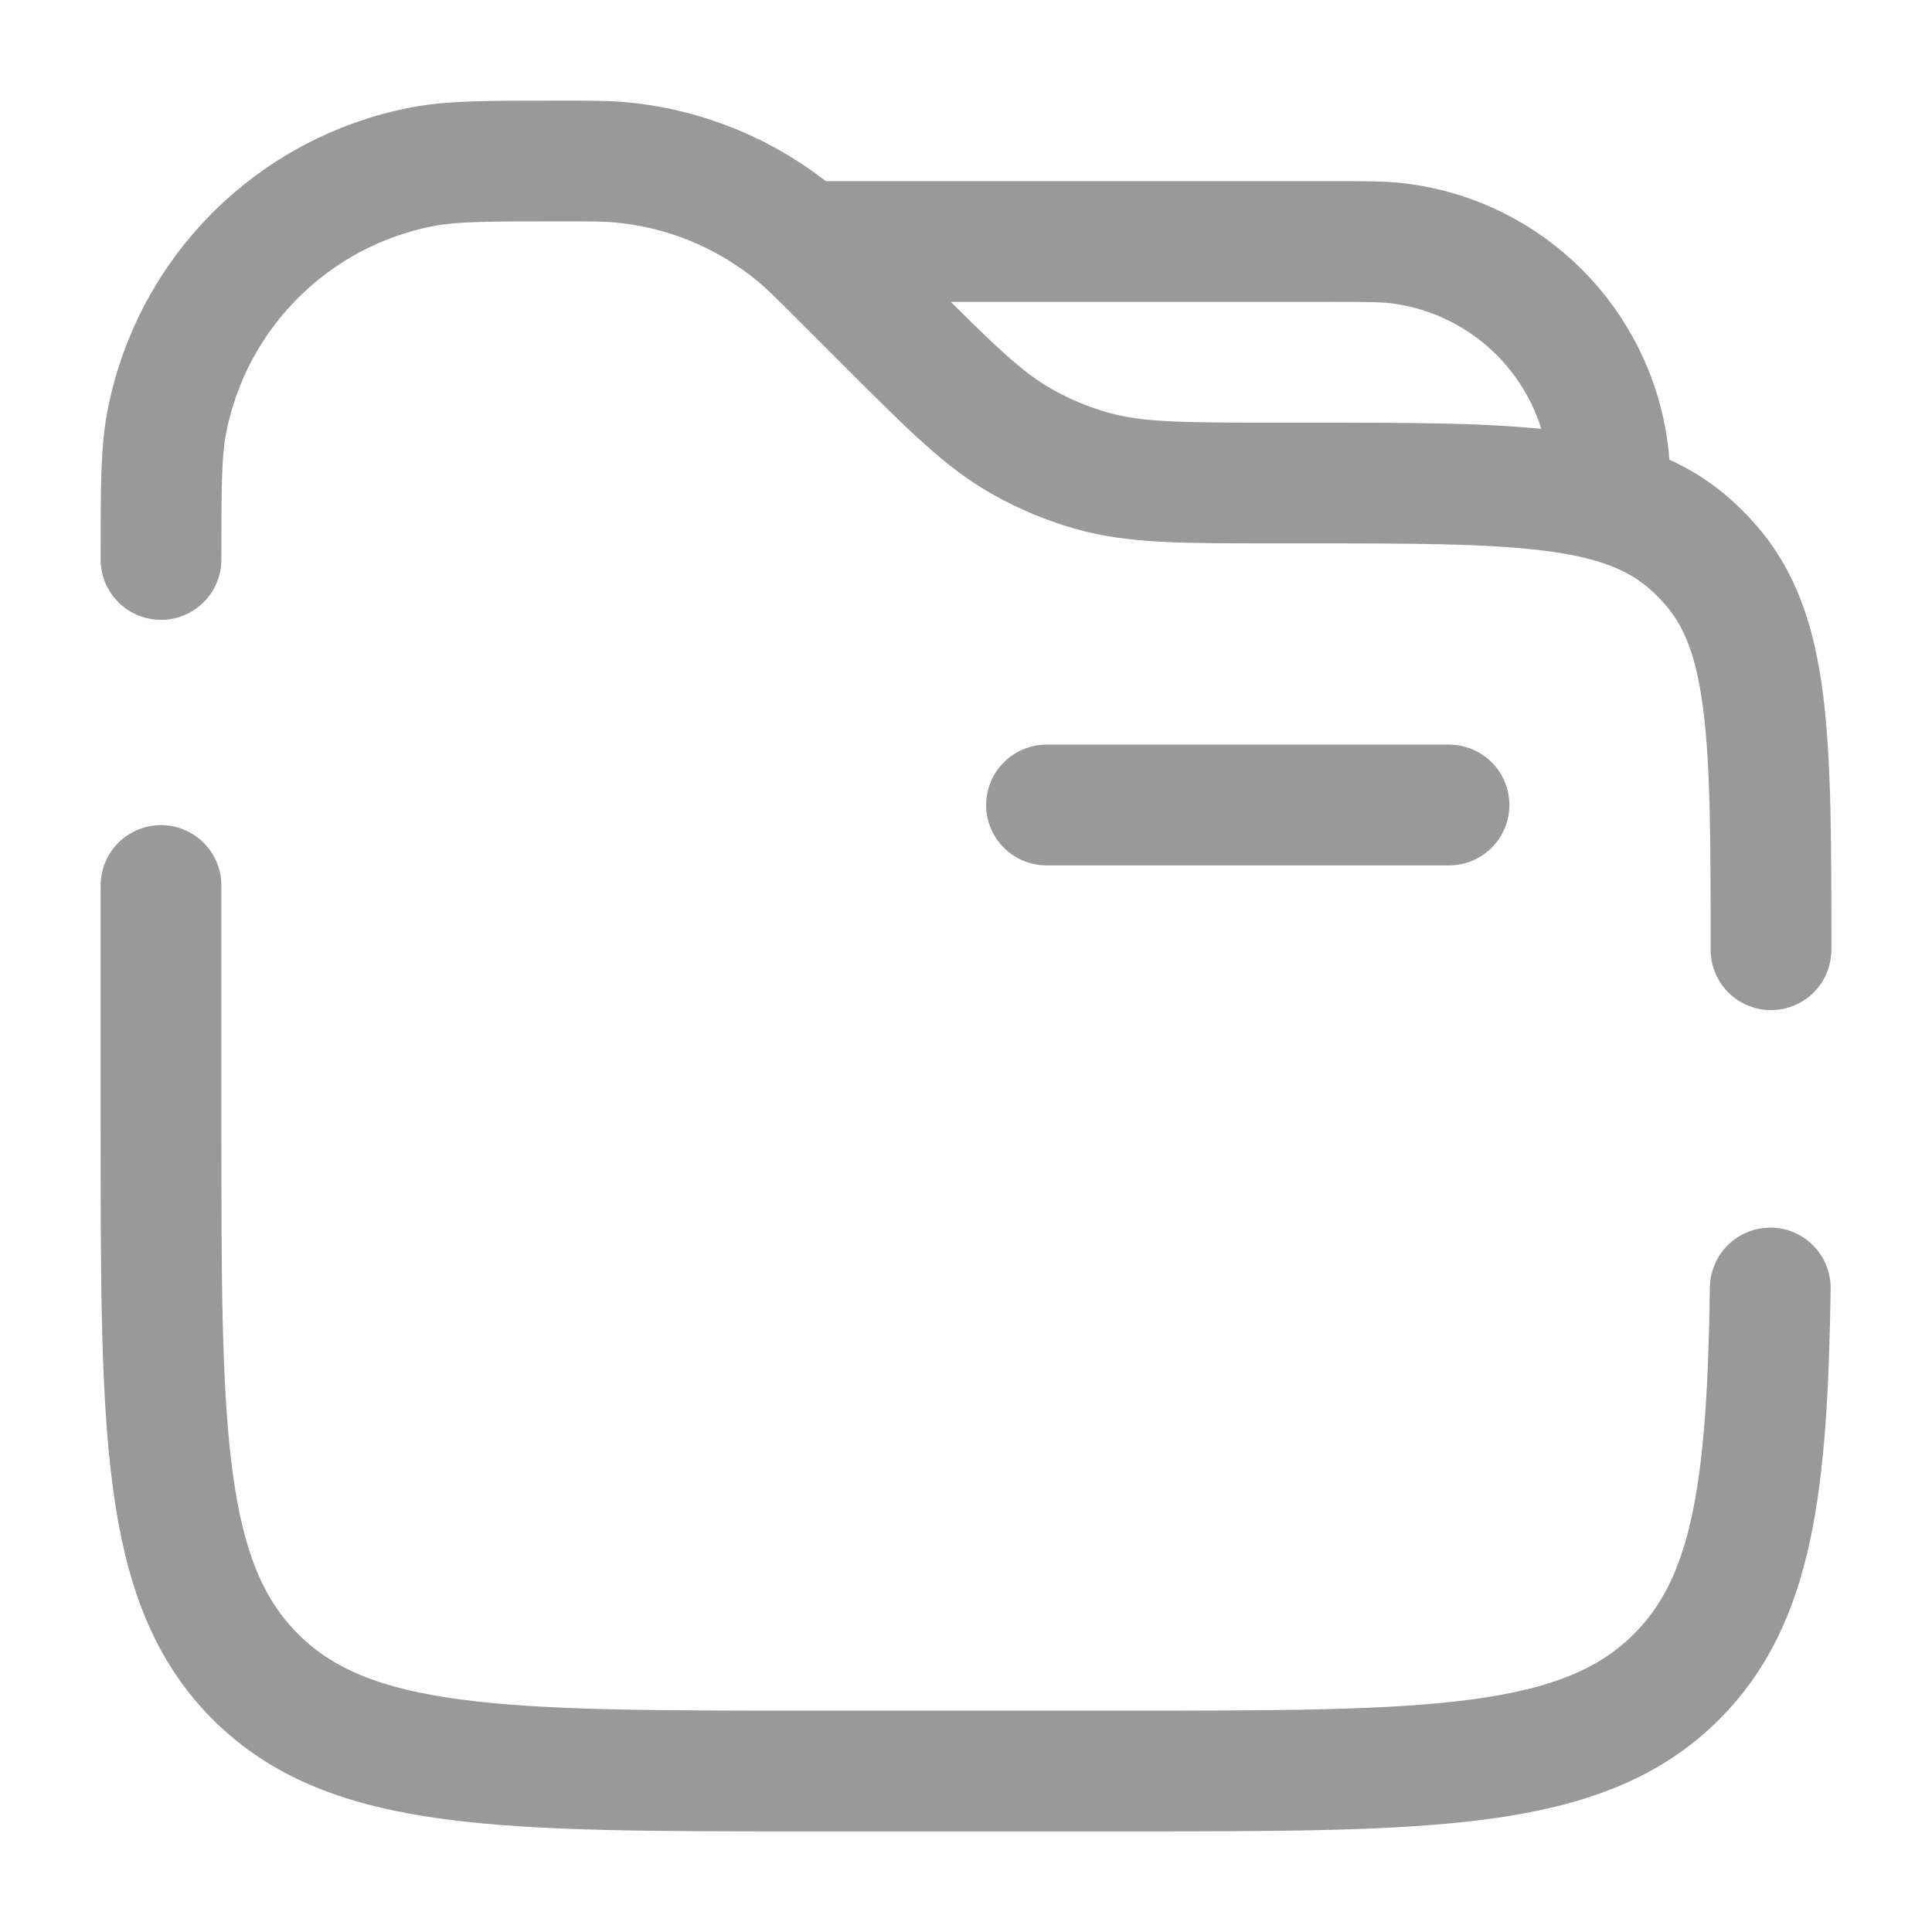
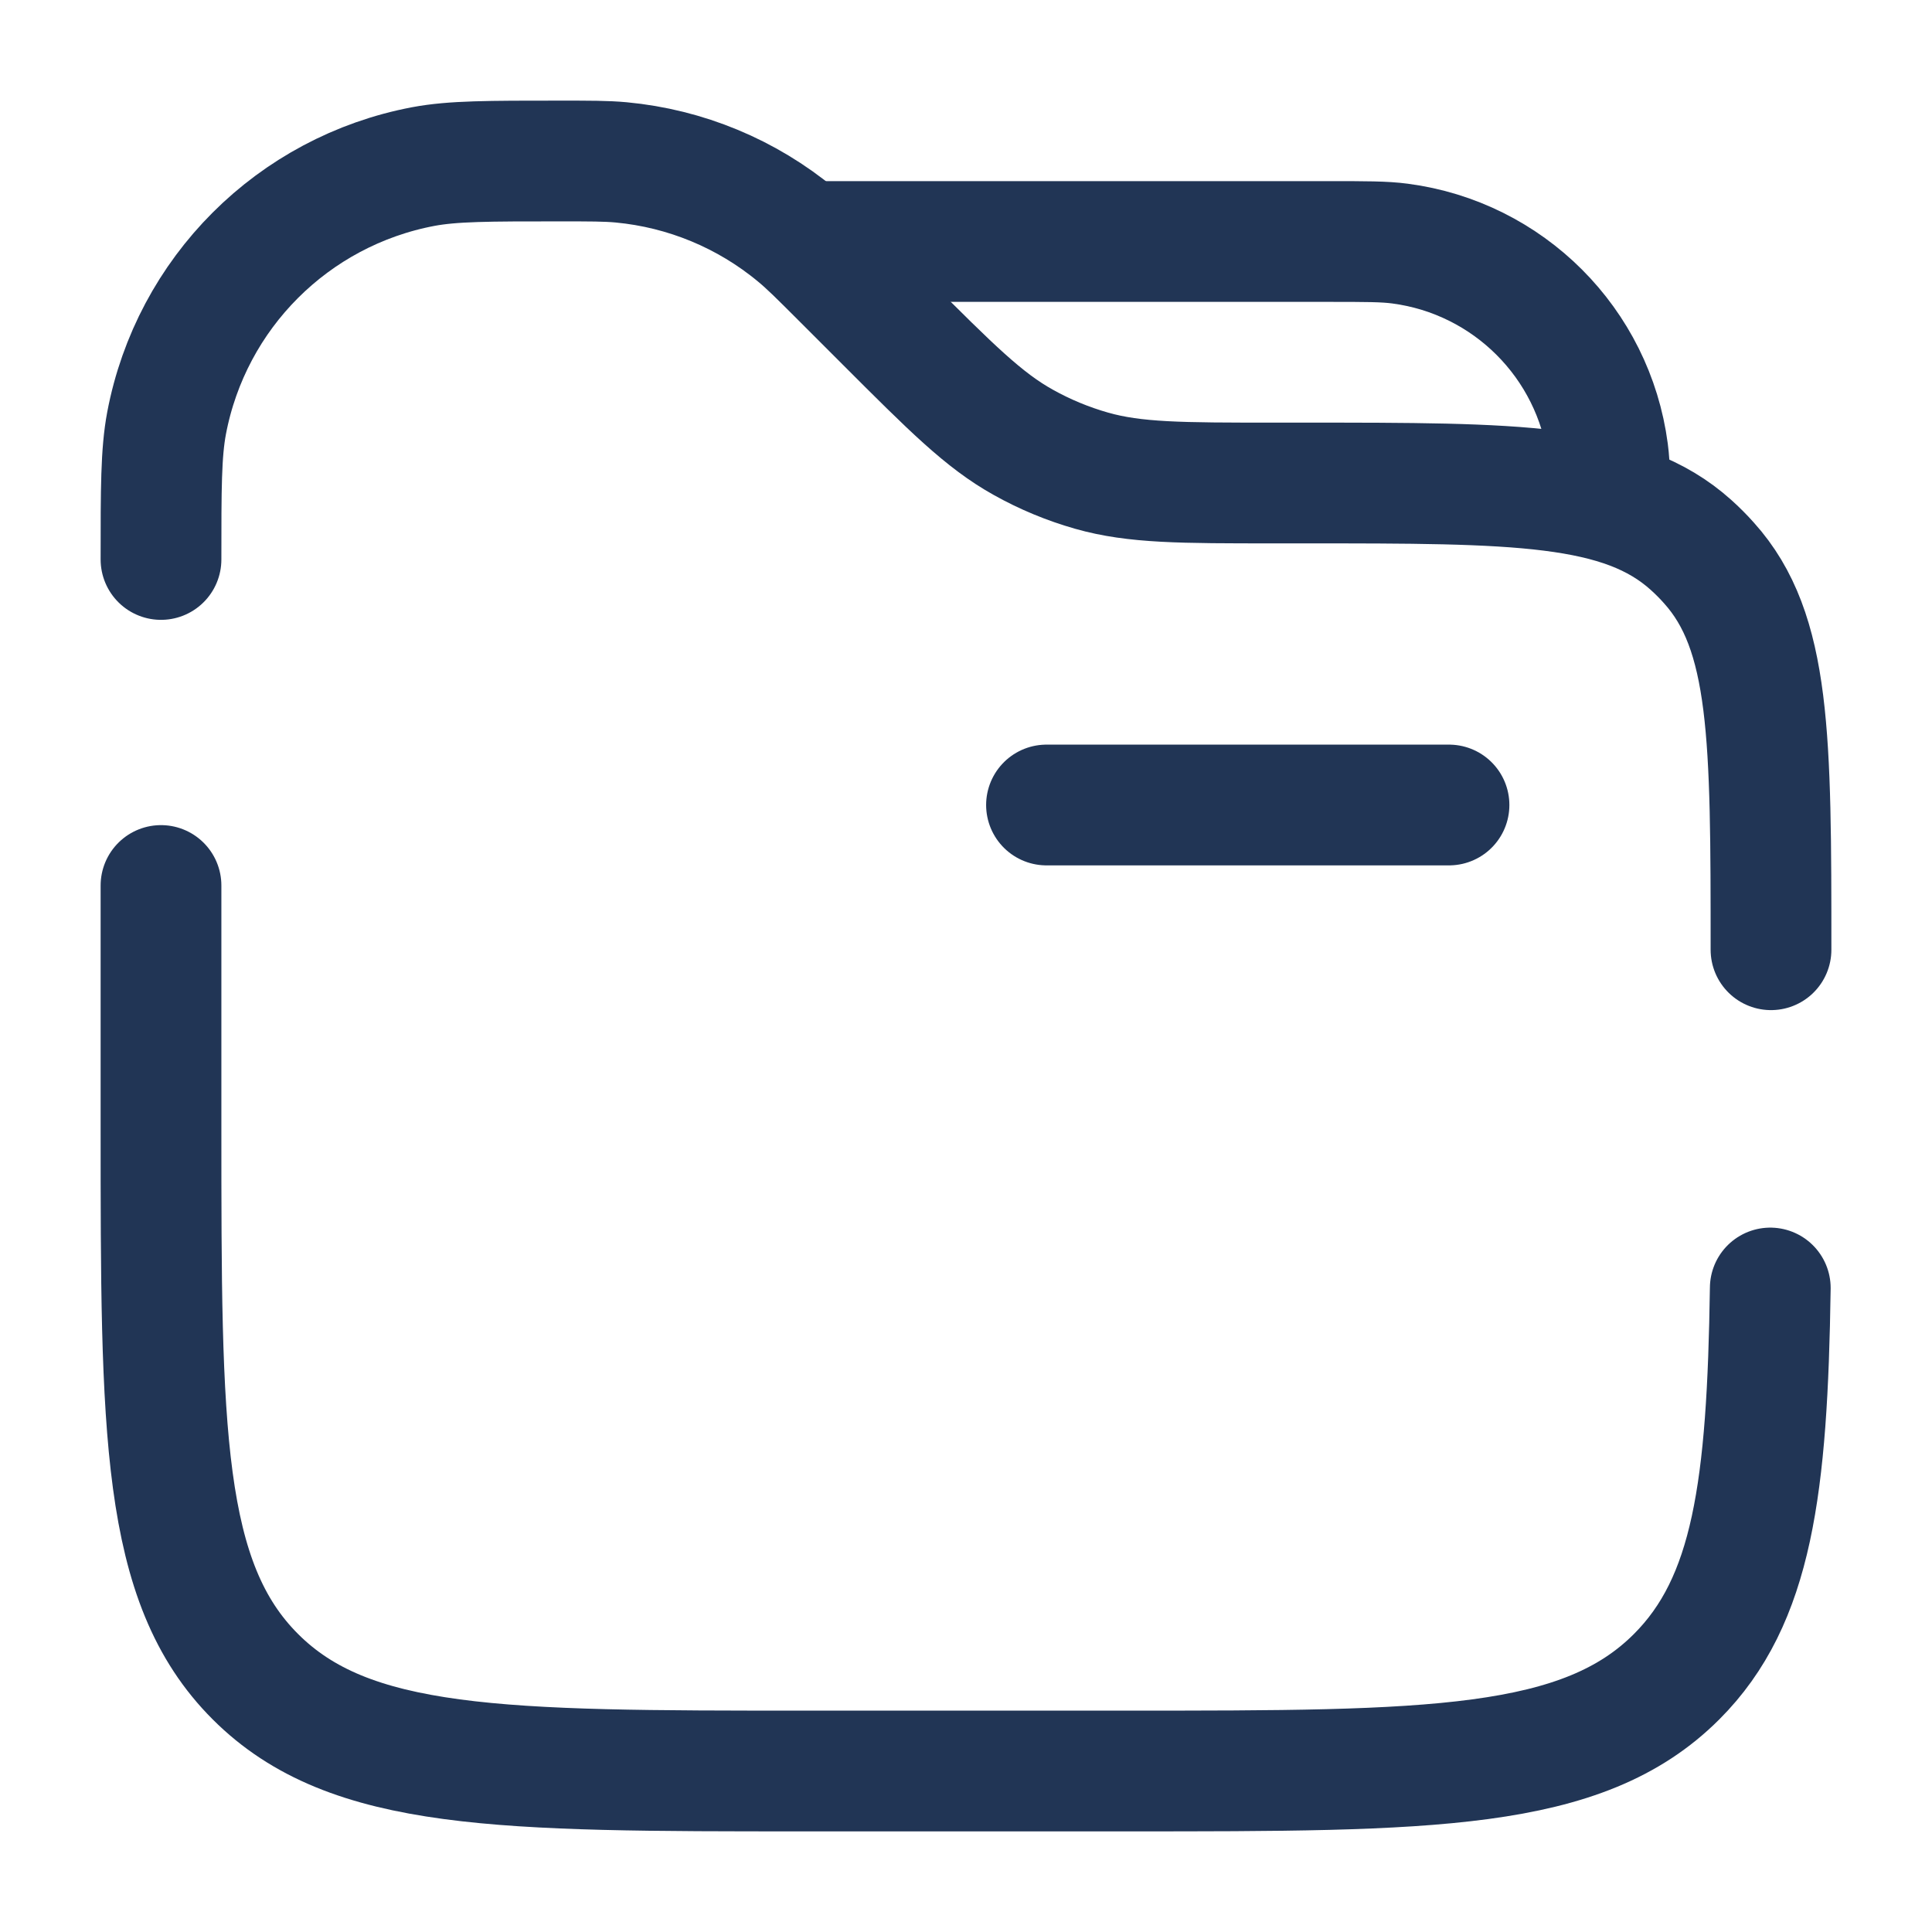
<svg xmlns="http://www.w3.org/2000/svg" width="64px" height="64px" viewBox="0 0 24 24" fill="none">
  <g id="SVGRepo_bgCarrier" stroke-width="0" />
  <g id="SVGRepo_tracerCarrier" stroke-linecap="round" stroke-linejoin="round" />
  <g id="SVGRepo_iconCarrier">
-     <path d="M18 10L13 10" stroke="#999999" stroke-width="1.5" stroke-linecap="round" />
-     <path d="M10 3H16.5C16.964 3 17.197 3 17.392 3.026C18.738 3.203 19.797 4.262 19.974 5.608C20 5.803 20 6.036 20 6.5" stroke="#999999" stroke-width="1.5" />
-     <path d="M22 11.798C22 9.166 22 7.849 21.23 6.994C21.16 6.915 21.085 6.84 21.006 6.769C20.151 6 18.834 6 16.202 6H15.828C14.675 6 14.098 6 13.56 5.847C13.265 5.763 12.98 5.645 12.712 5.495C12.224 5.224 11.816 4.816 11 4L10.45 3.45C10.176 3.176 10.04 3.04 9.896 2.921C9.277 2.407 8.517 2.092 7.716 2.017C7.53 2 7.336 2 6.95 2C6.067 2 5.626 2 5.258 2.069C3.64 2.375 2.375 3.64 2.069 5.258C2 5.626 2 6.067 2 6.95M21.991 16C21.955 18.48 21.771 19.885 20.828 20.828C19.657 22 17.771 22 14 22H10C6.229 22 4.343 22 3.172 20.828C2 19.657 2 17.771 2 14V11" stroke="#999999" stroke-width="1.5" stroke-linecap="round" />
+     <path d="M18 10L13 10" stroke="#213555" stroke-width="1.5" stroke-linecap="round" />
+     <path d="M10 3H16.5C16.964 3 17.197 3 17.392 3.026C18.738 3.203 19.797 4.262 19.974 5.608C20 5.803 20 6.036 20 6.5" stroke="#213555" stroke-width="1.5" />
+     <path d="M22 11.798C22 9.166 22 7.849 21.23 6.994C21.16 6.915 21.085 6.84 21.006 6.769C20.151 6 18.834 6 16.202 6H15.828C14.675 6 14.098 6 13.56 5.847C13.265 5.763 12.98 5.645 12.712 5.495C12.224 5.224 11.816 4.816 11 4L10.45 3.45C10.176 3.176 10.04 3.04 9.896 2.921C9.277 2.407 8.517 2.092 7.716 2.017C7.53 2 7.336 2 6.95 2C6.067 2 5.626 2 5.258 2.069C3.64 2.375 2.375 3.64 2.069 5.258C2 5.626 2 6.067 2 6.95M21.991 16C21.955 18.48 21.771 19.885 20.828 20.828C19.657 22 17.771 22 14 22H10C6.229 22 4.343 22 3.172 20.828C2 19.657 2 17.771 2 14V11" stroke="#213555" stroke-width="1.5" stroke-linecap="round" />
  </g>
</svg>
